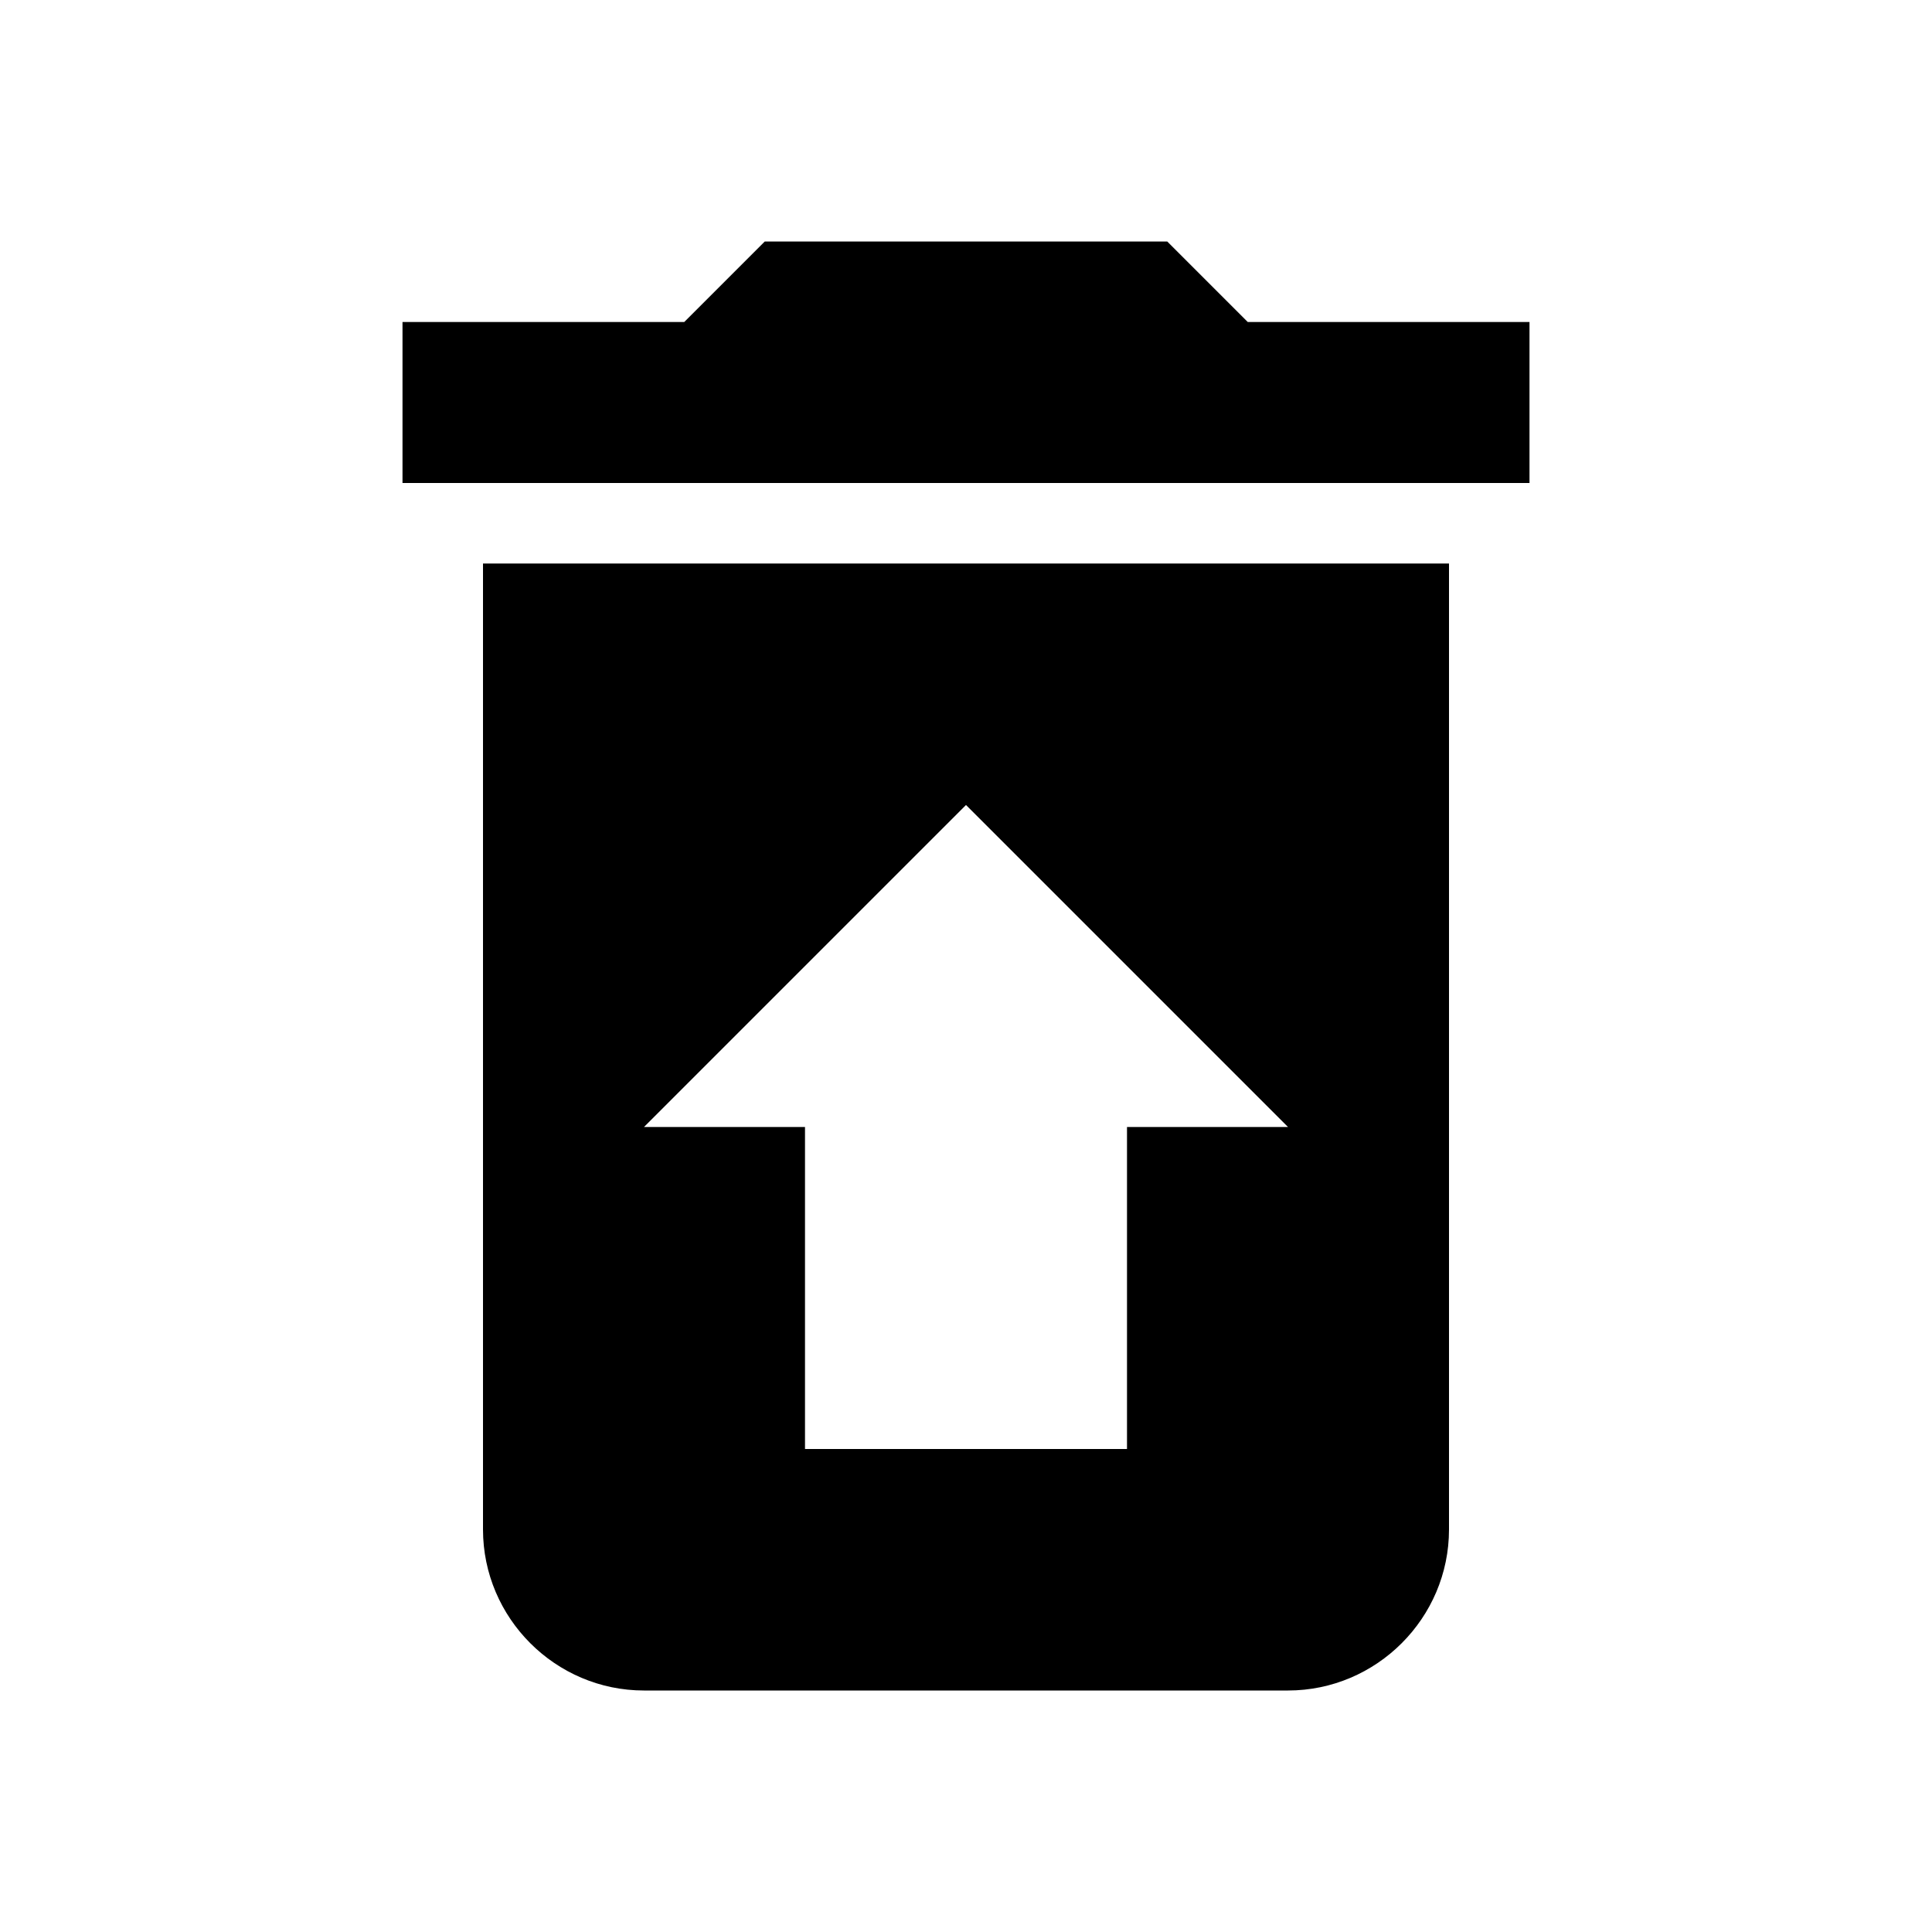
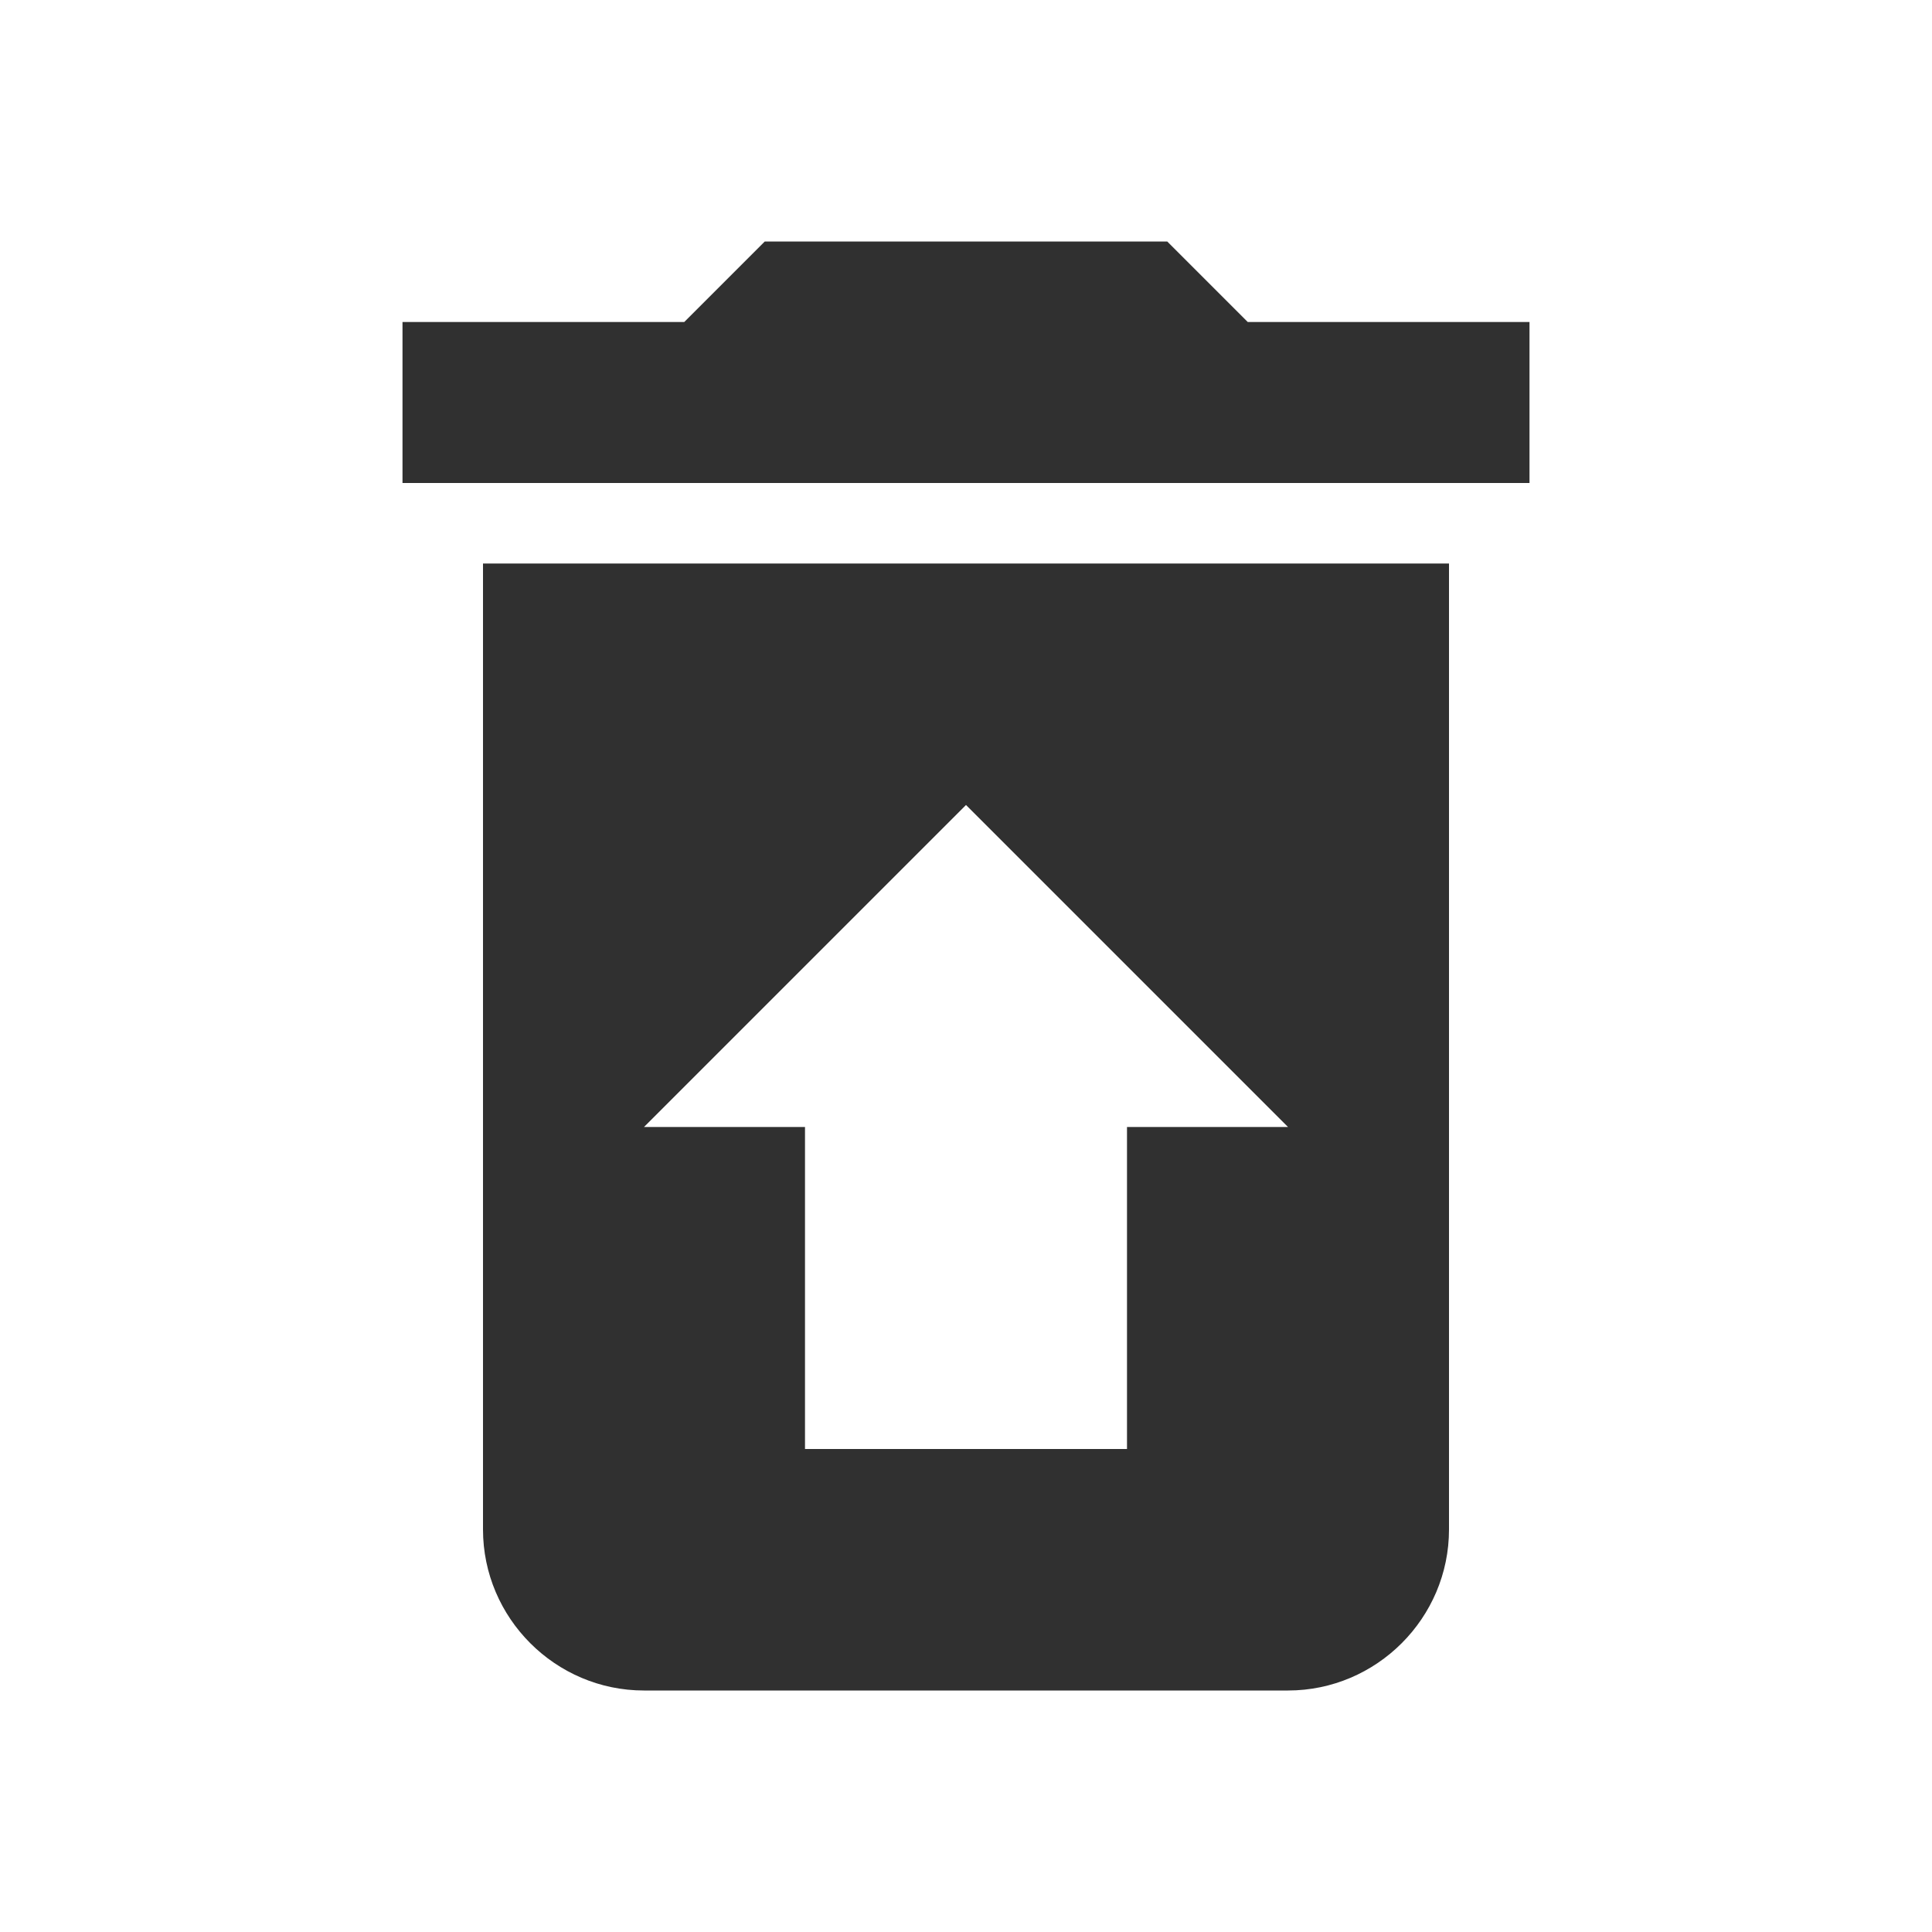
- <svg xmlns="http://www.w3.org/2000/svg" width="24px" height="24px" viewBox="0 0 24 24" fill="#000000">
+ <svg xmlns="http://www.w3.org/2000/svg" width="24px" height="24px" opacity="0.81" viewBox="0 0 24 24" fill="#000000">
  <path d="M19 4h-3.5l-1-1h-5l-1 1H5v2h14zM6 7v12c0 1.1.9 2 2 2h8c1.1 0 2-.9 2-2V7H6zm8 7v4h-4v-4H8l4-4 4 4h-2z" />
  <path fill="none" d="M0 0h24v24H0z" />
</svg>
